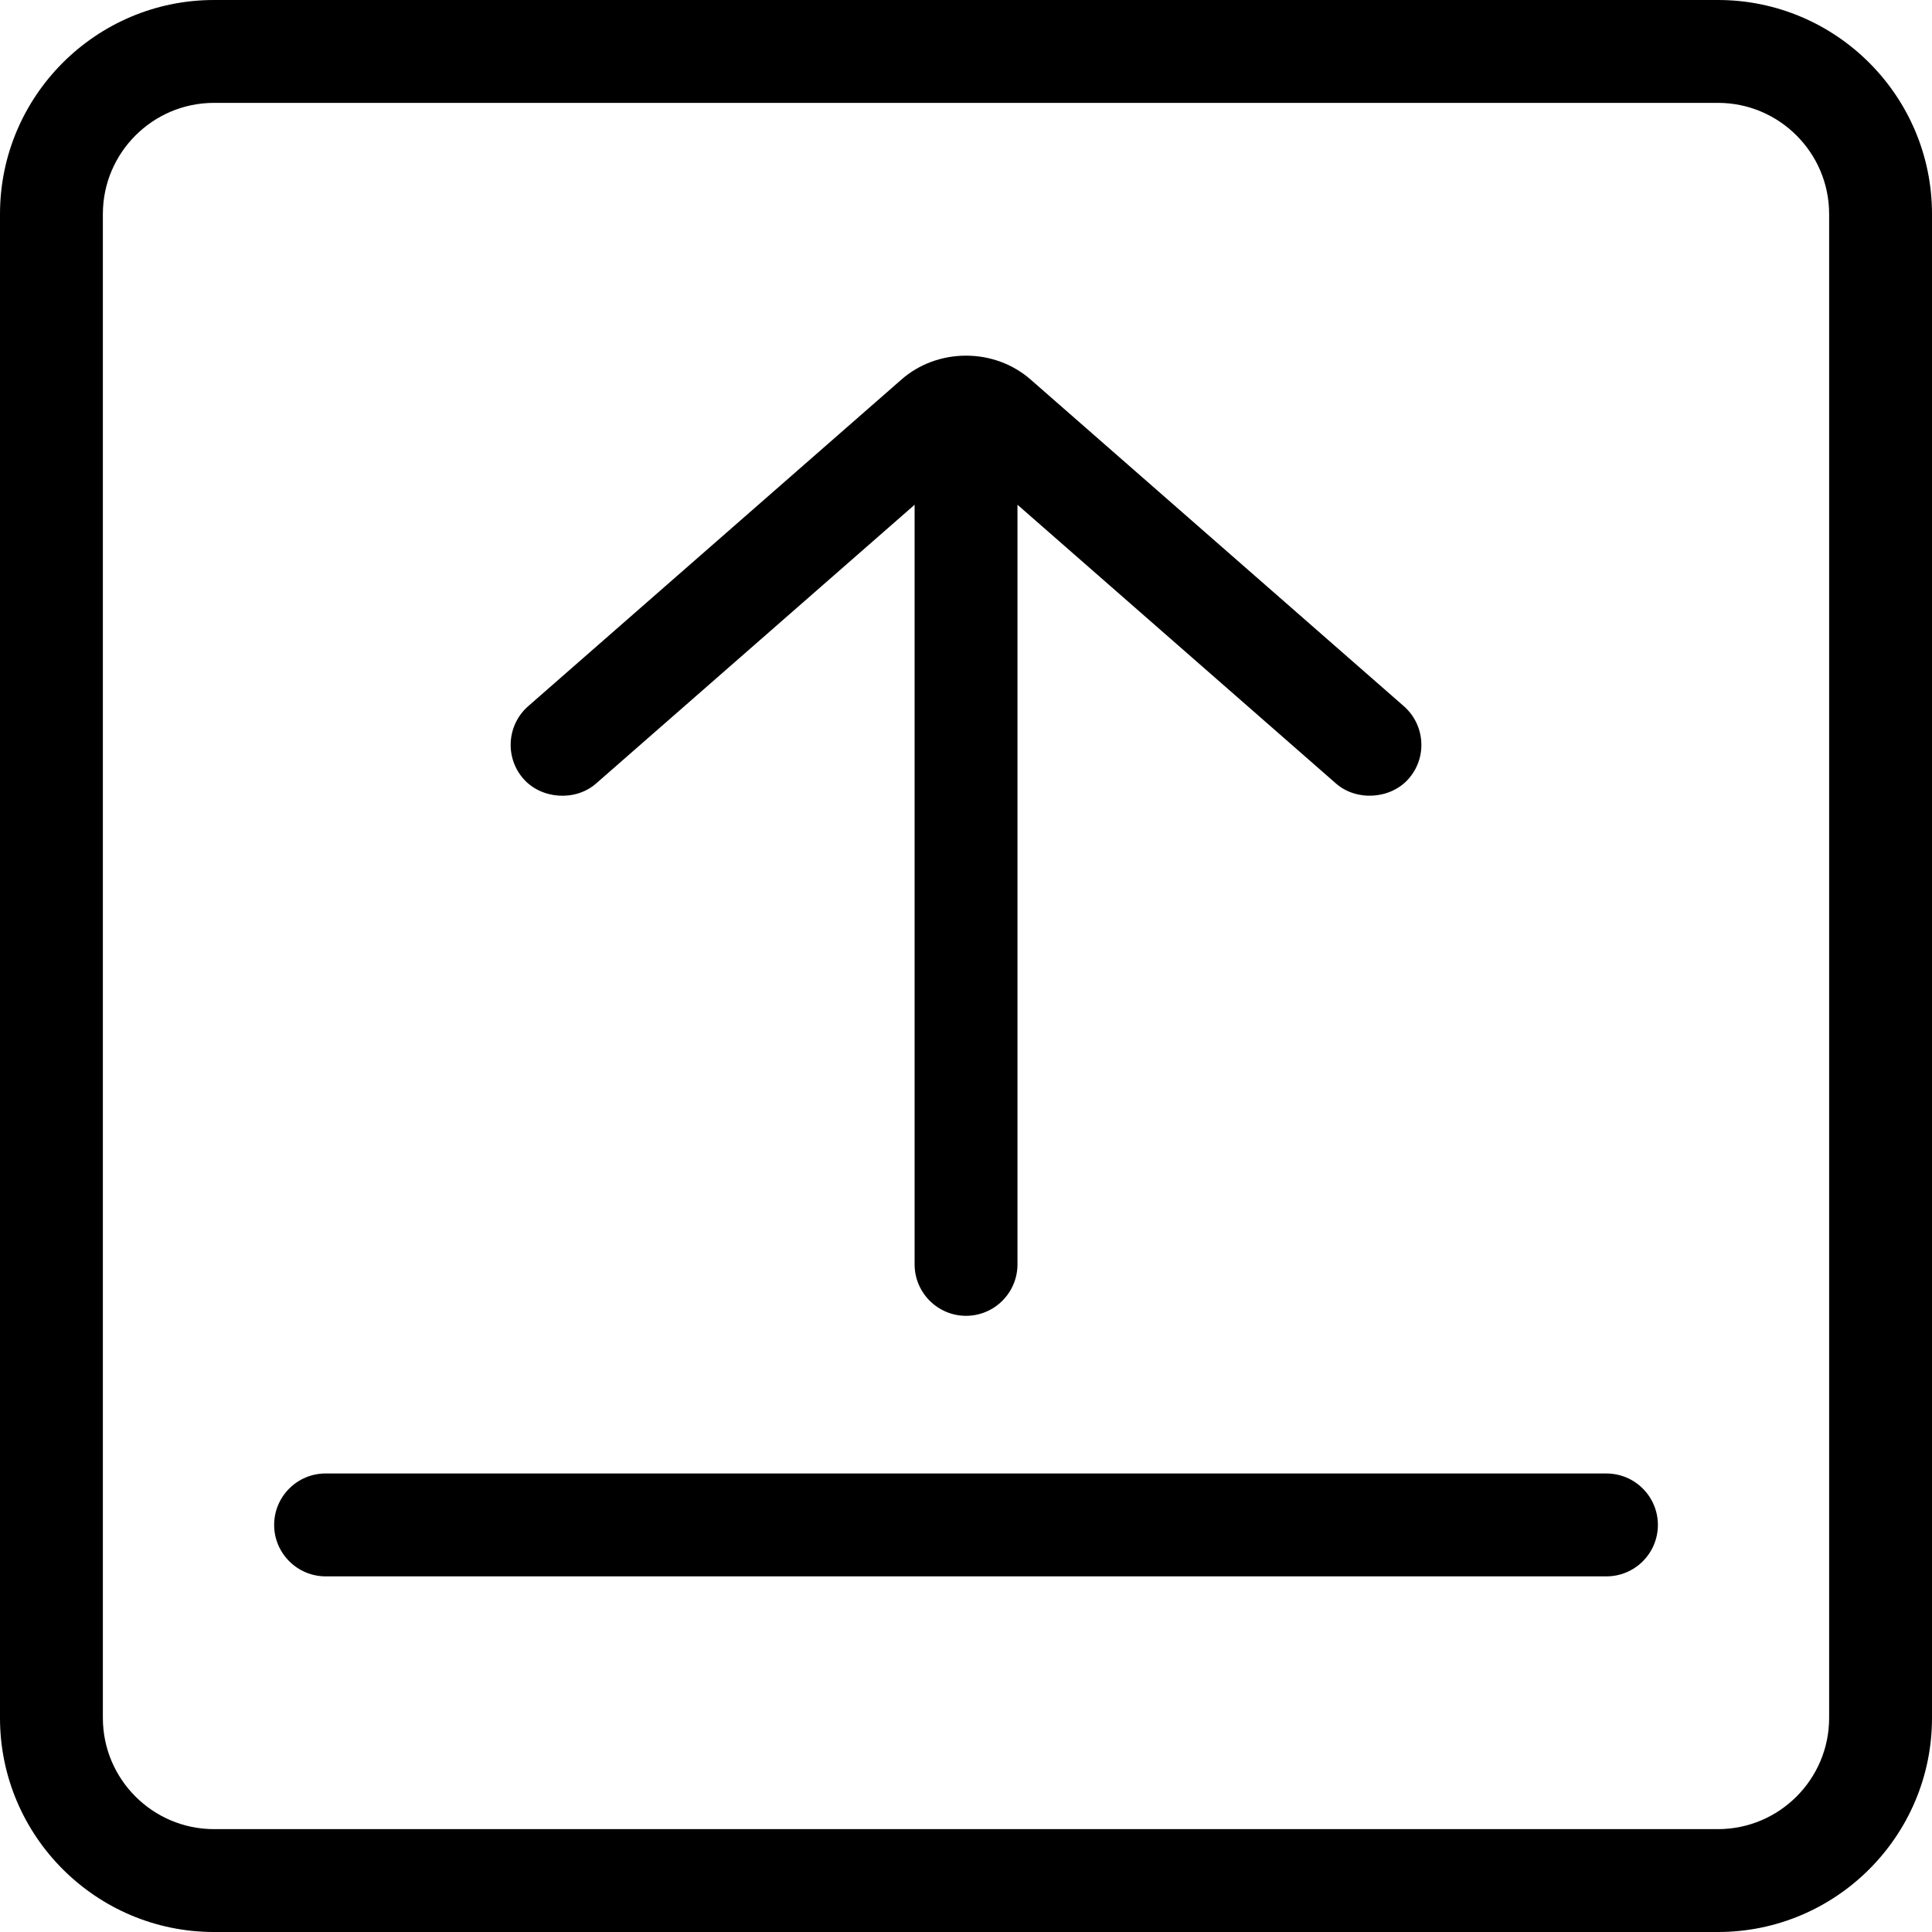
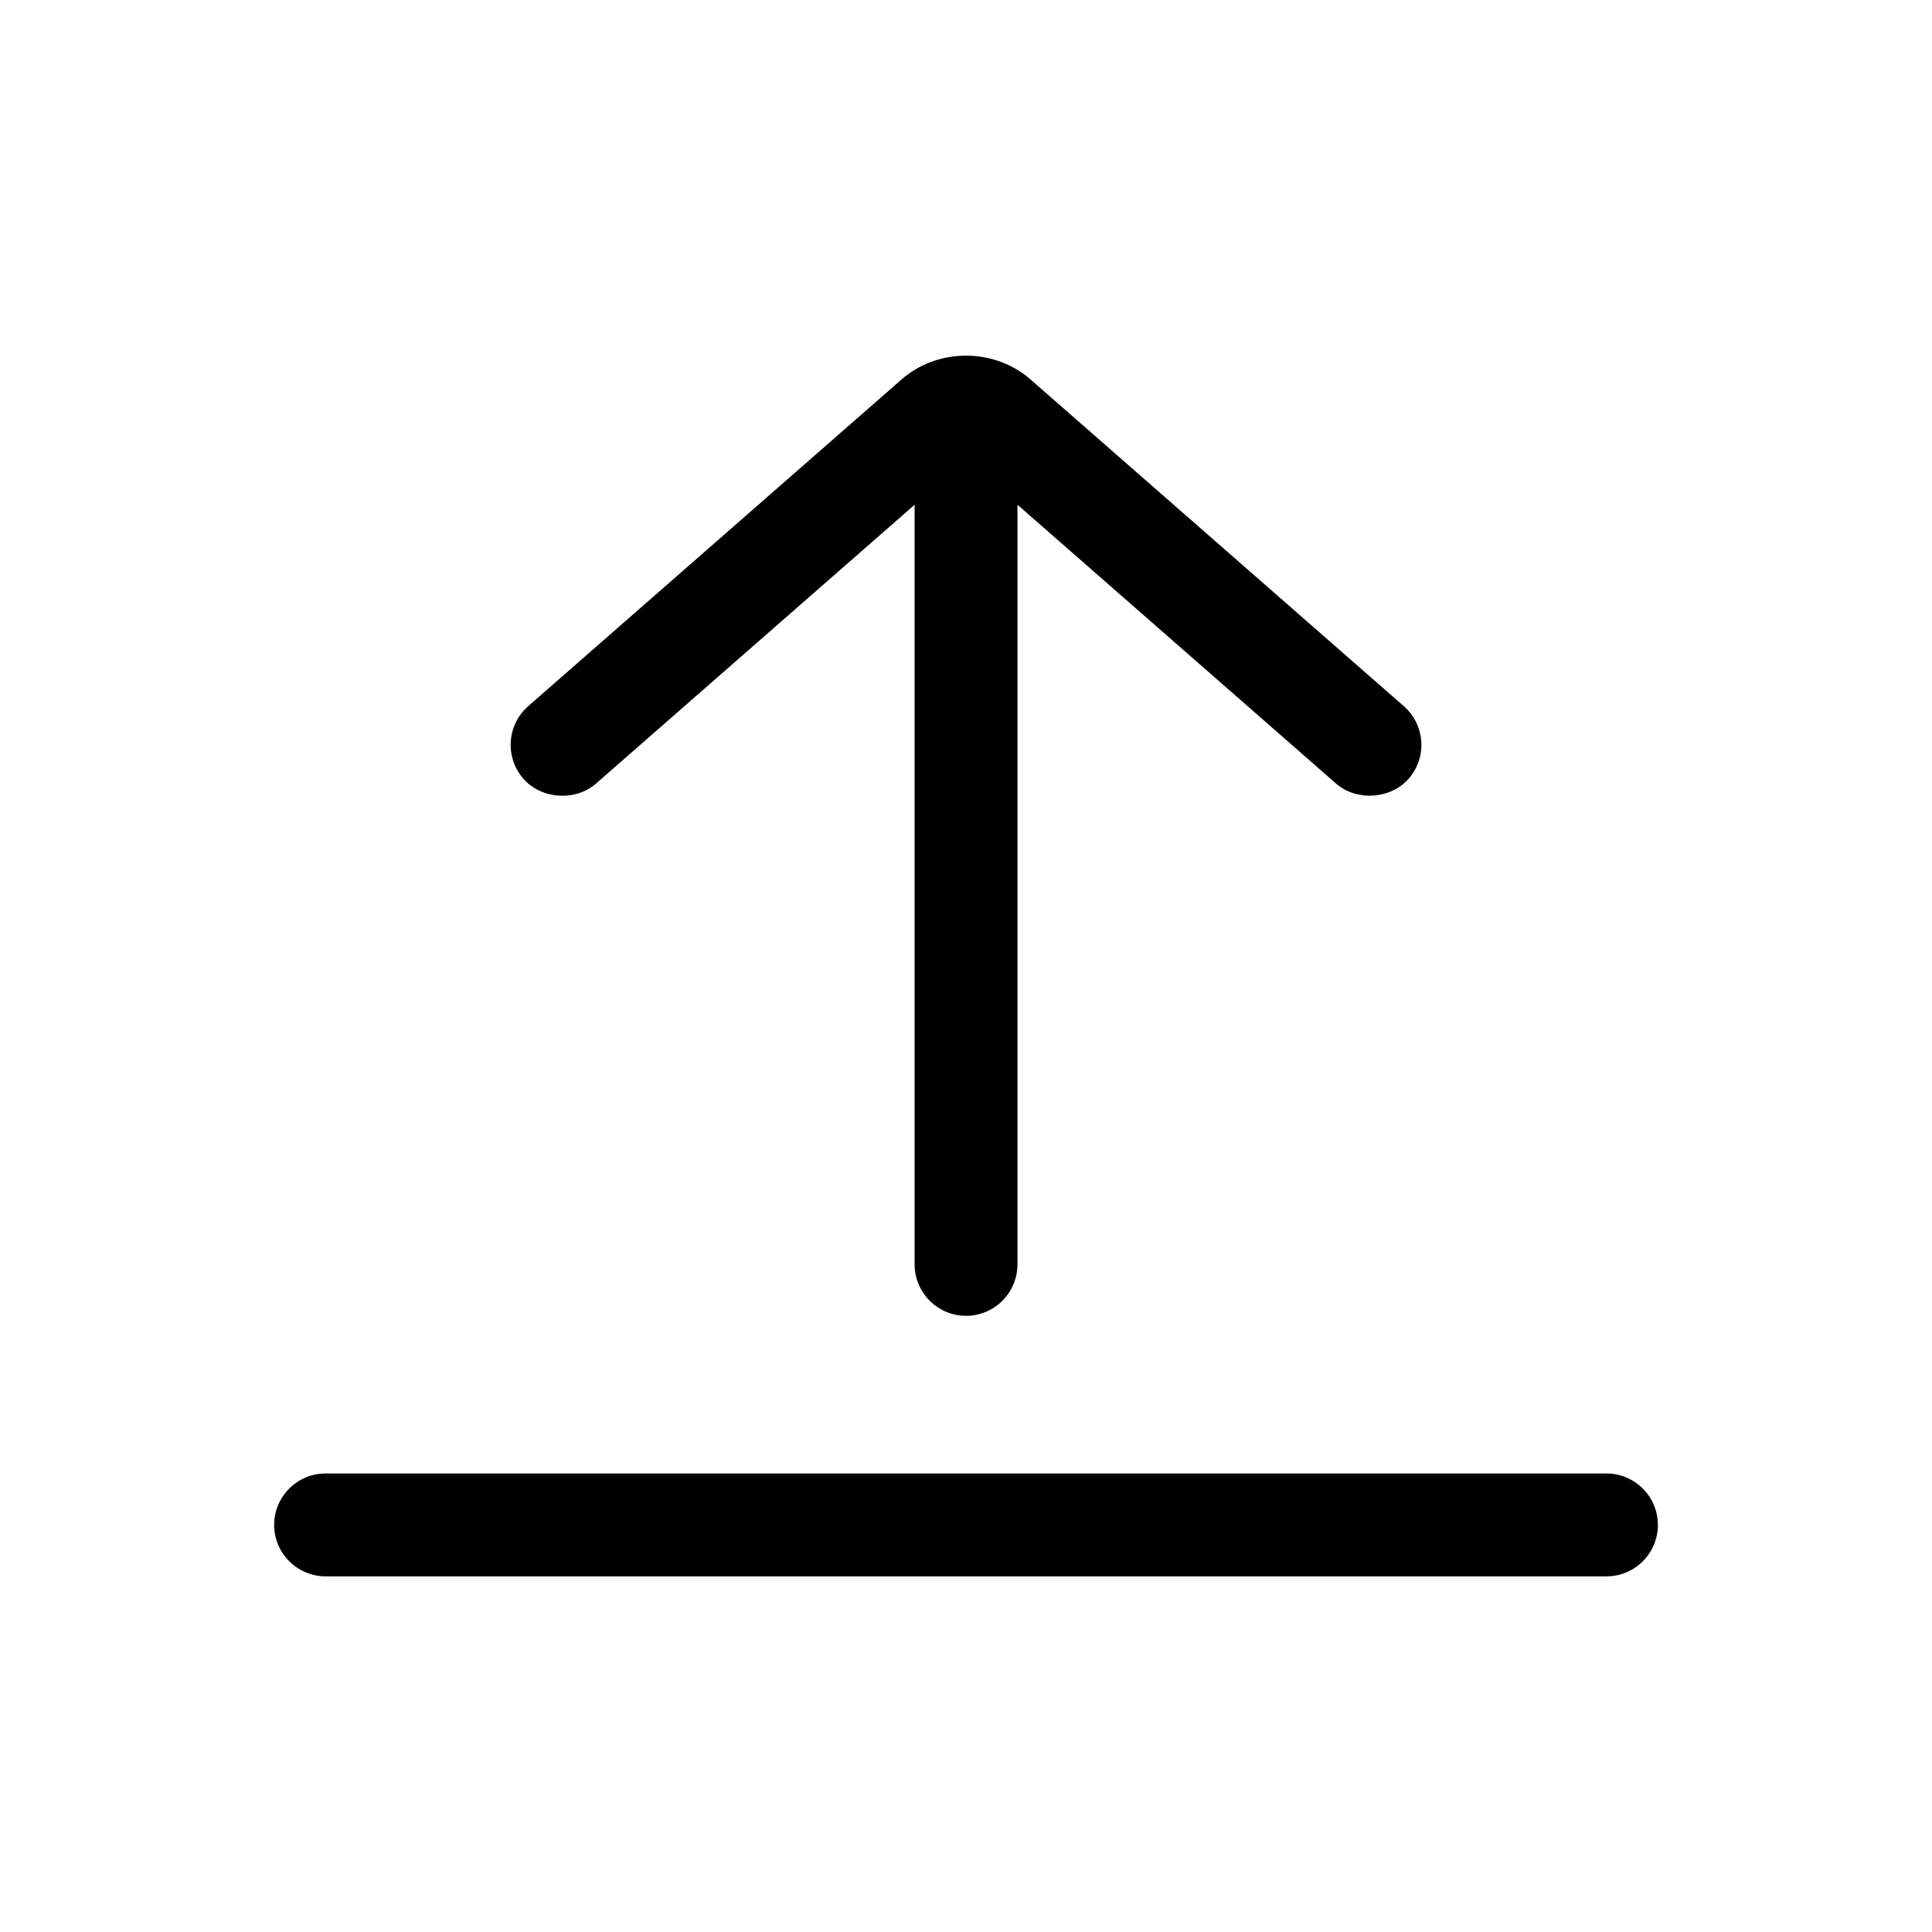
- <svg xmlns="http://www.w3.org/2000/svg" viewBox="0 0 90 90">
-   <path d="M41.998 17.676c.817-.715 1.884-1.108 3.004-1.108 1.118 0 2.186.394 3.003 1.108l17.39 15.22c.48.422.77 1.007.813 1.646.042.64-.167 1.255-.59 1.737-.836.953-2.423 1.06-3.38.222l-14.84-12.988V58.9c0 1.32-1.075 2.396-2.396 2.396-1.32 0-2.396-1.074-2.396-2.396V23.514l-14.844 12.99c-.96.837-2.542.73-3.382-.228-.87-.994-.768-2.51.226-3.38l17.392-15.22zM74.832 68.64H15.168c-1.322 0-2.397 1.074-2.397 2.397 0 1.32 1.078 2.396 2.4 2.396h59.664c1.322 0 2.396-1.074 2.396-2.396 0-1.323-1.075-2.396-2.397-2.396z" />
-   <path d="M80.03 0H9.97C4.473 0 0 4.473 0 9.97v70.06C0 85.527 4.473 90 9.97 90h70.06c5.497 0 9.97-4.473 9.97-9.97V9.97C90 4.473 85.527 0 80.03 0zm5.178 80.03c0 2.854-2.323 5.178-5.18 5.178H9.97c-2.854 0-5.178-2.323-5.178-5.178V9.97c0-2.854 2.323-5.178 5.178-5.178h70.06c2.853 0 5.178 2.323 5.178 5.178v70.06z" />
+ <svg xmlns="http://www.w3.org/2000/svg" viewBox="0 0 90 90" id="svg2" version="1.1">
+   <defs id="defs10" />
+   <path d="M41.998 17.676c.817-.715 1.884-1.108 3.004-1.108 1.118 0 2.186.394 3.003 1.108l17.39 15.22c.48.422.77 1.007.813 1.646.042.64-.167 1.255-.59 1.737-.836.953-2.423 1.06-3.38.222l-14.84-12.988V58.9c0 1.32-1.075 2.396-2.396 2.396-1.32 0-2.396-1.074-2.396-2.396V23.514l-14.844 12.99c-.96.837-2.542.73-3.382-.228-.87-.994-.768-2.51.226-3.38l17.392-15.22zM74.832 68.64H15.168c-1.322 0-2.397 1.074-2.397 2.397 0 1.32 1.078 2.396 2.4 2.396h59.664c1.322 0 2.396-1.074 2.396-2.396 0-1.323-1.075-2.396-2.397-2.396z" id="path4" />
</svg>
